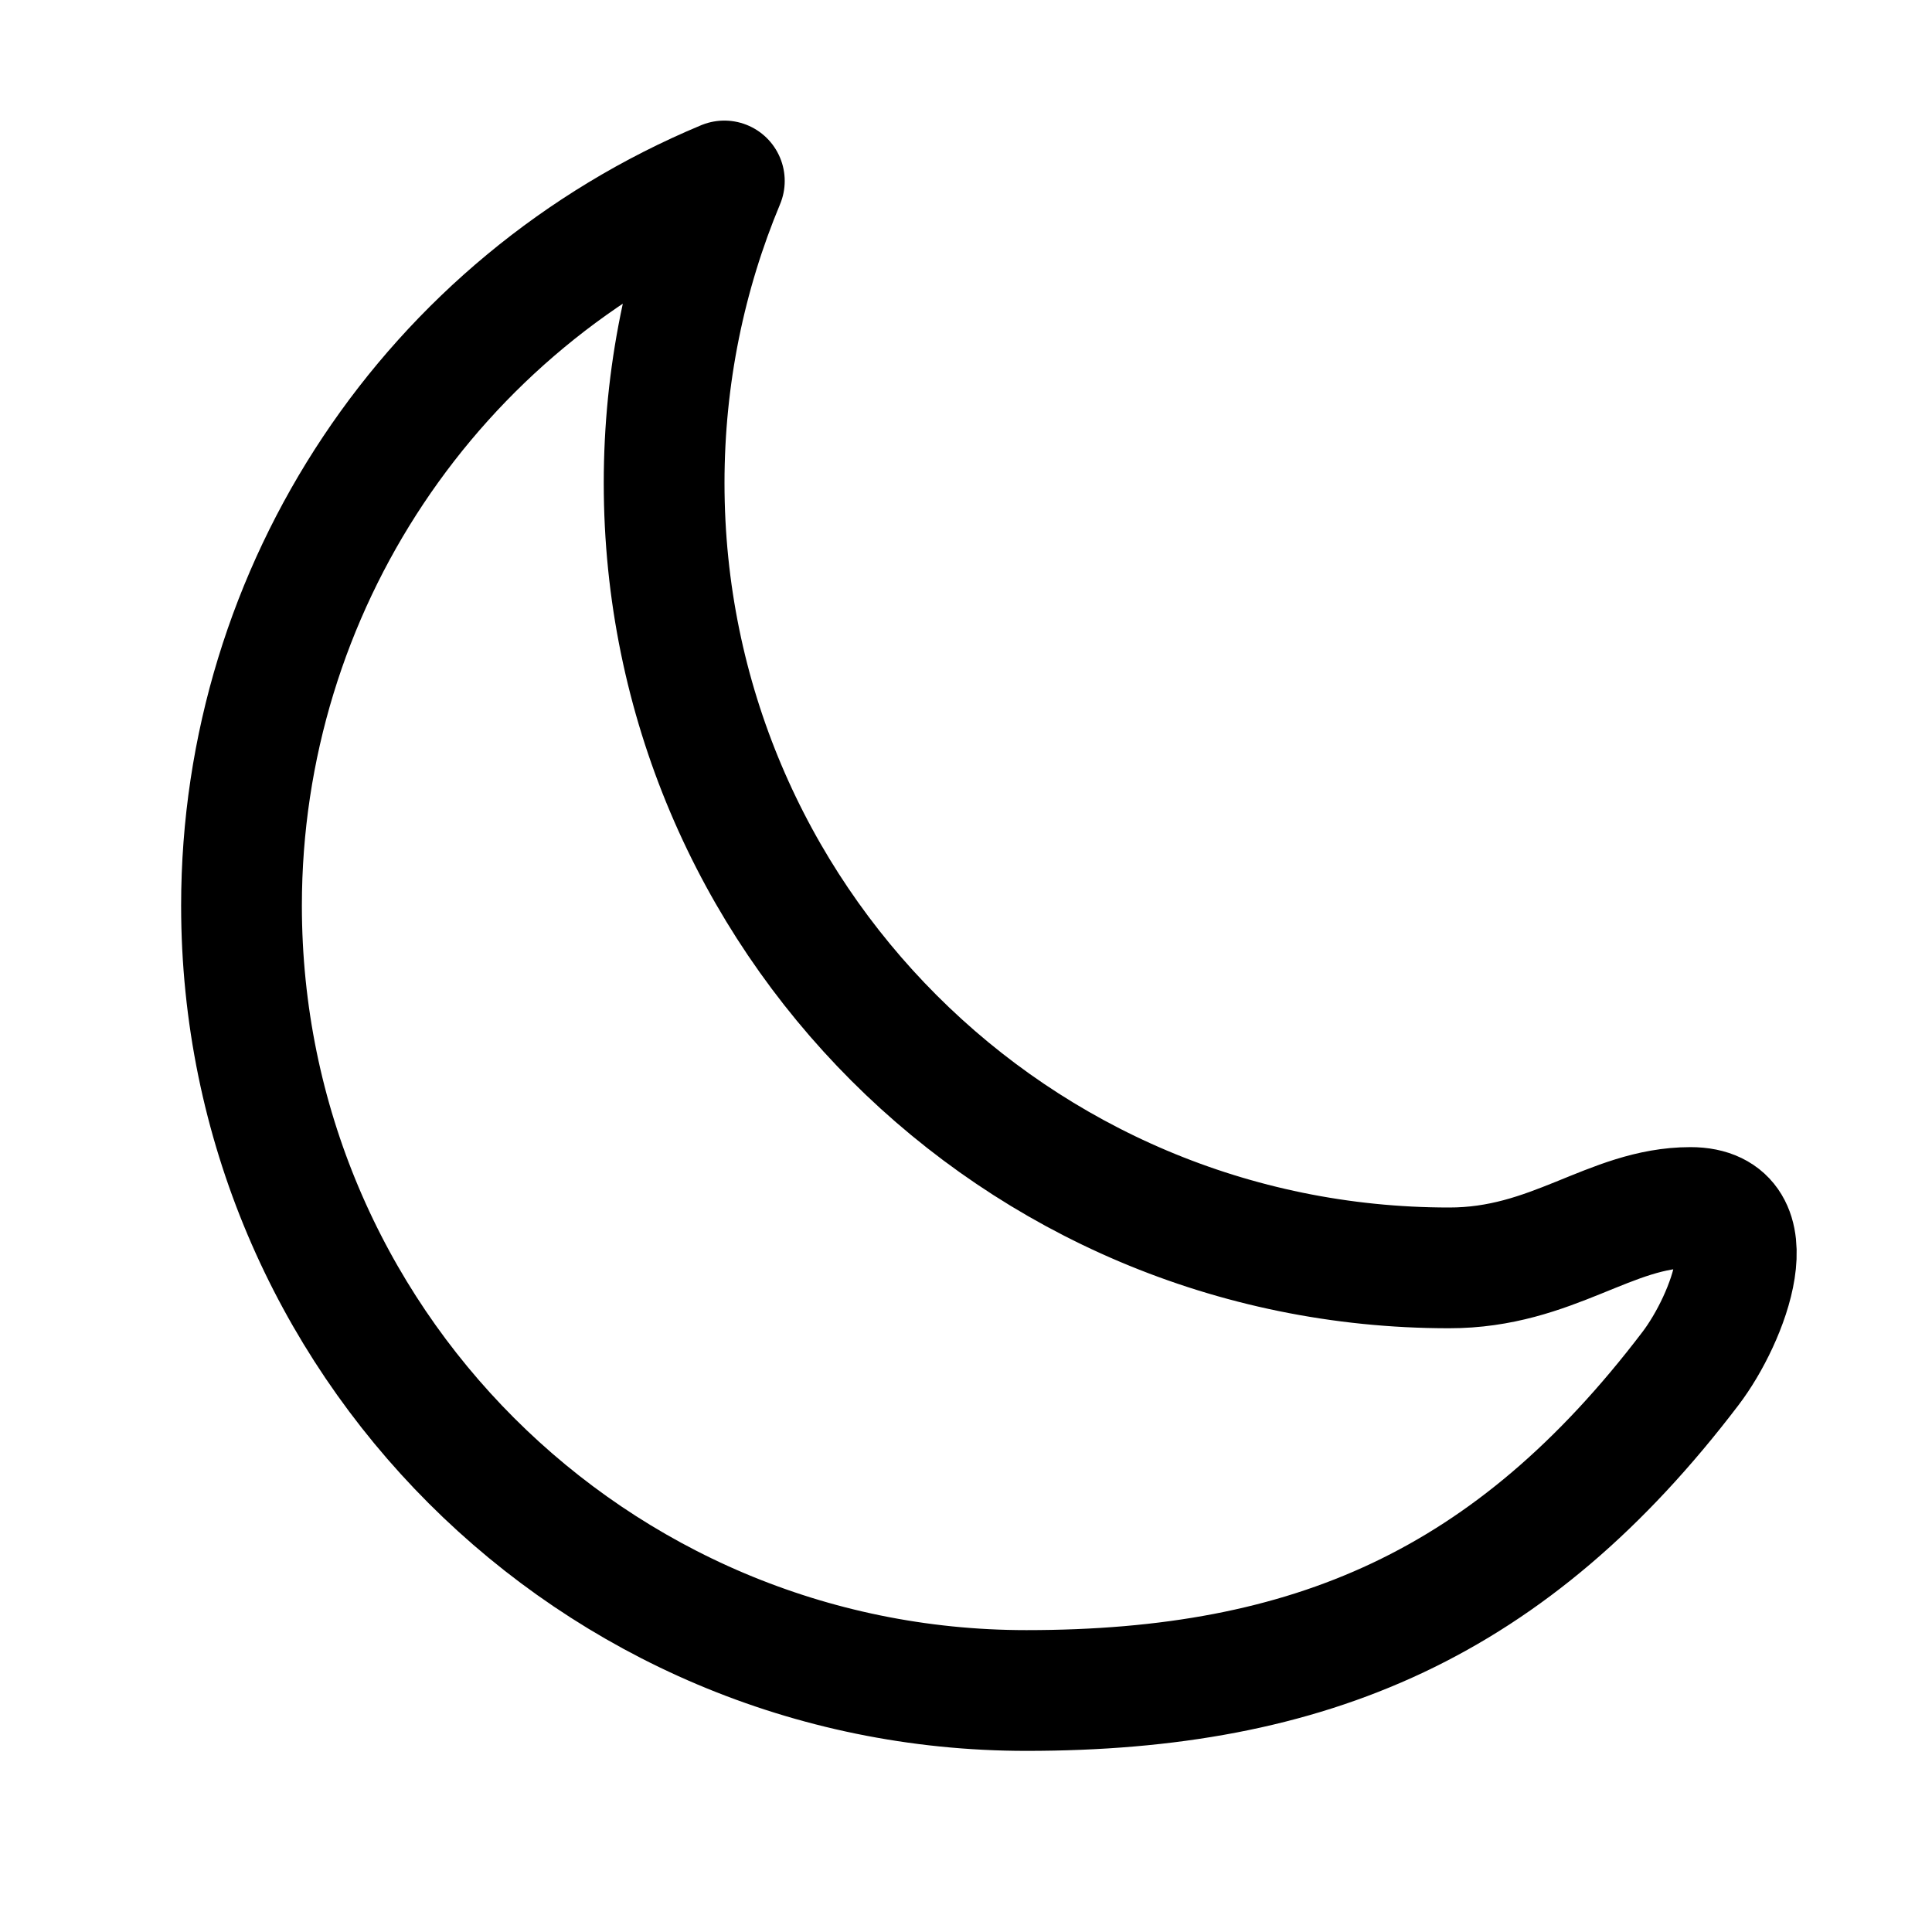
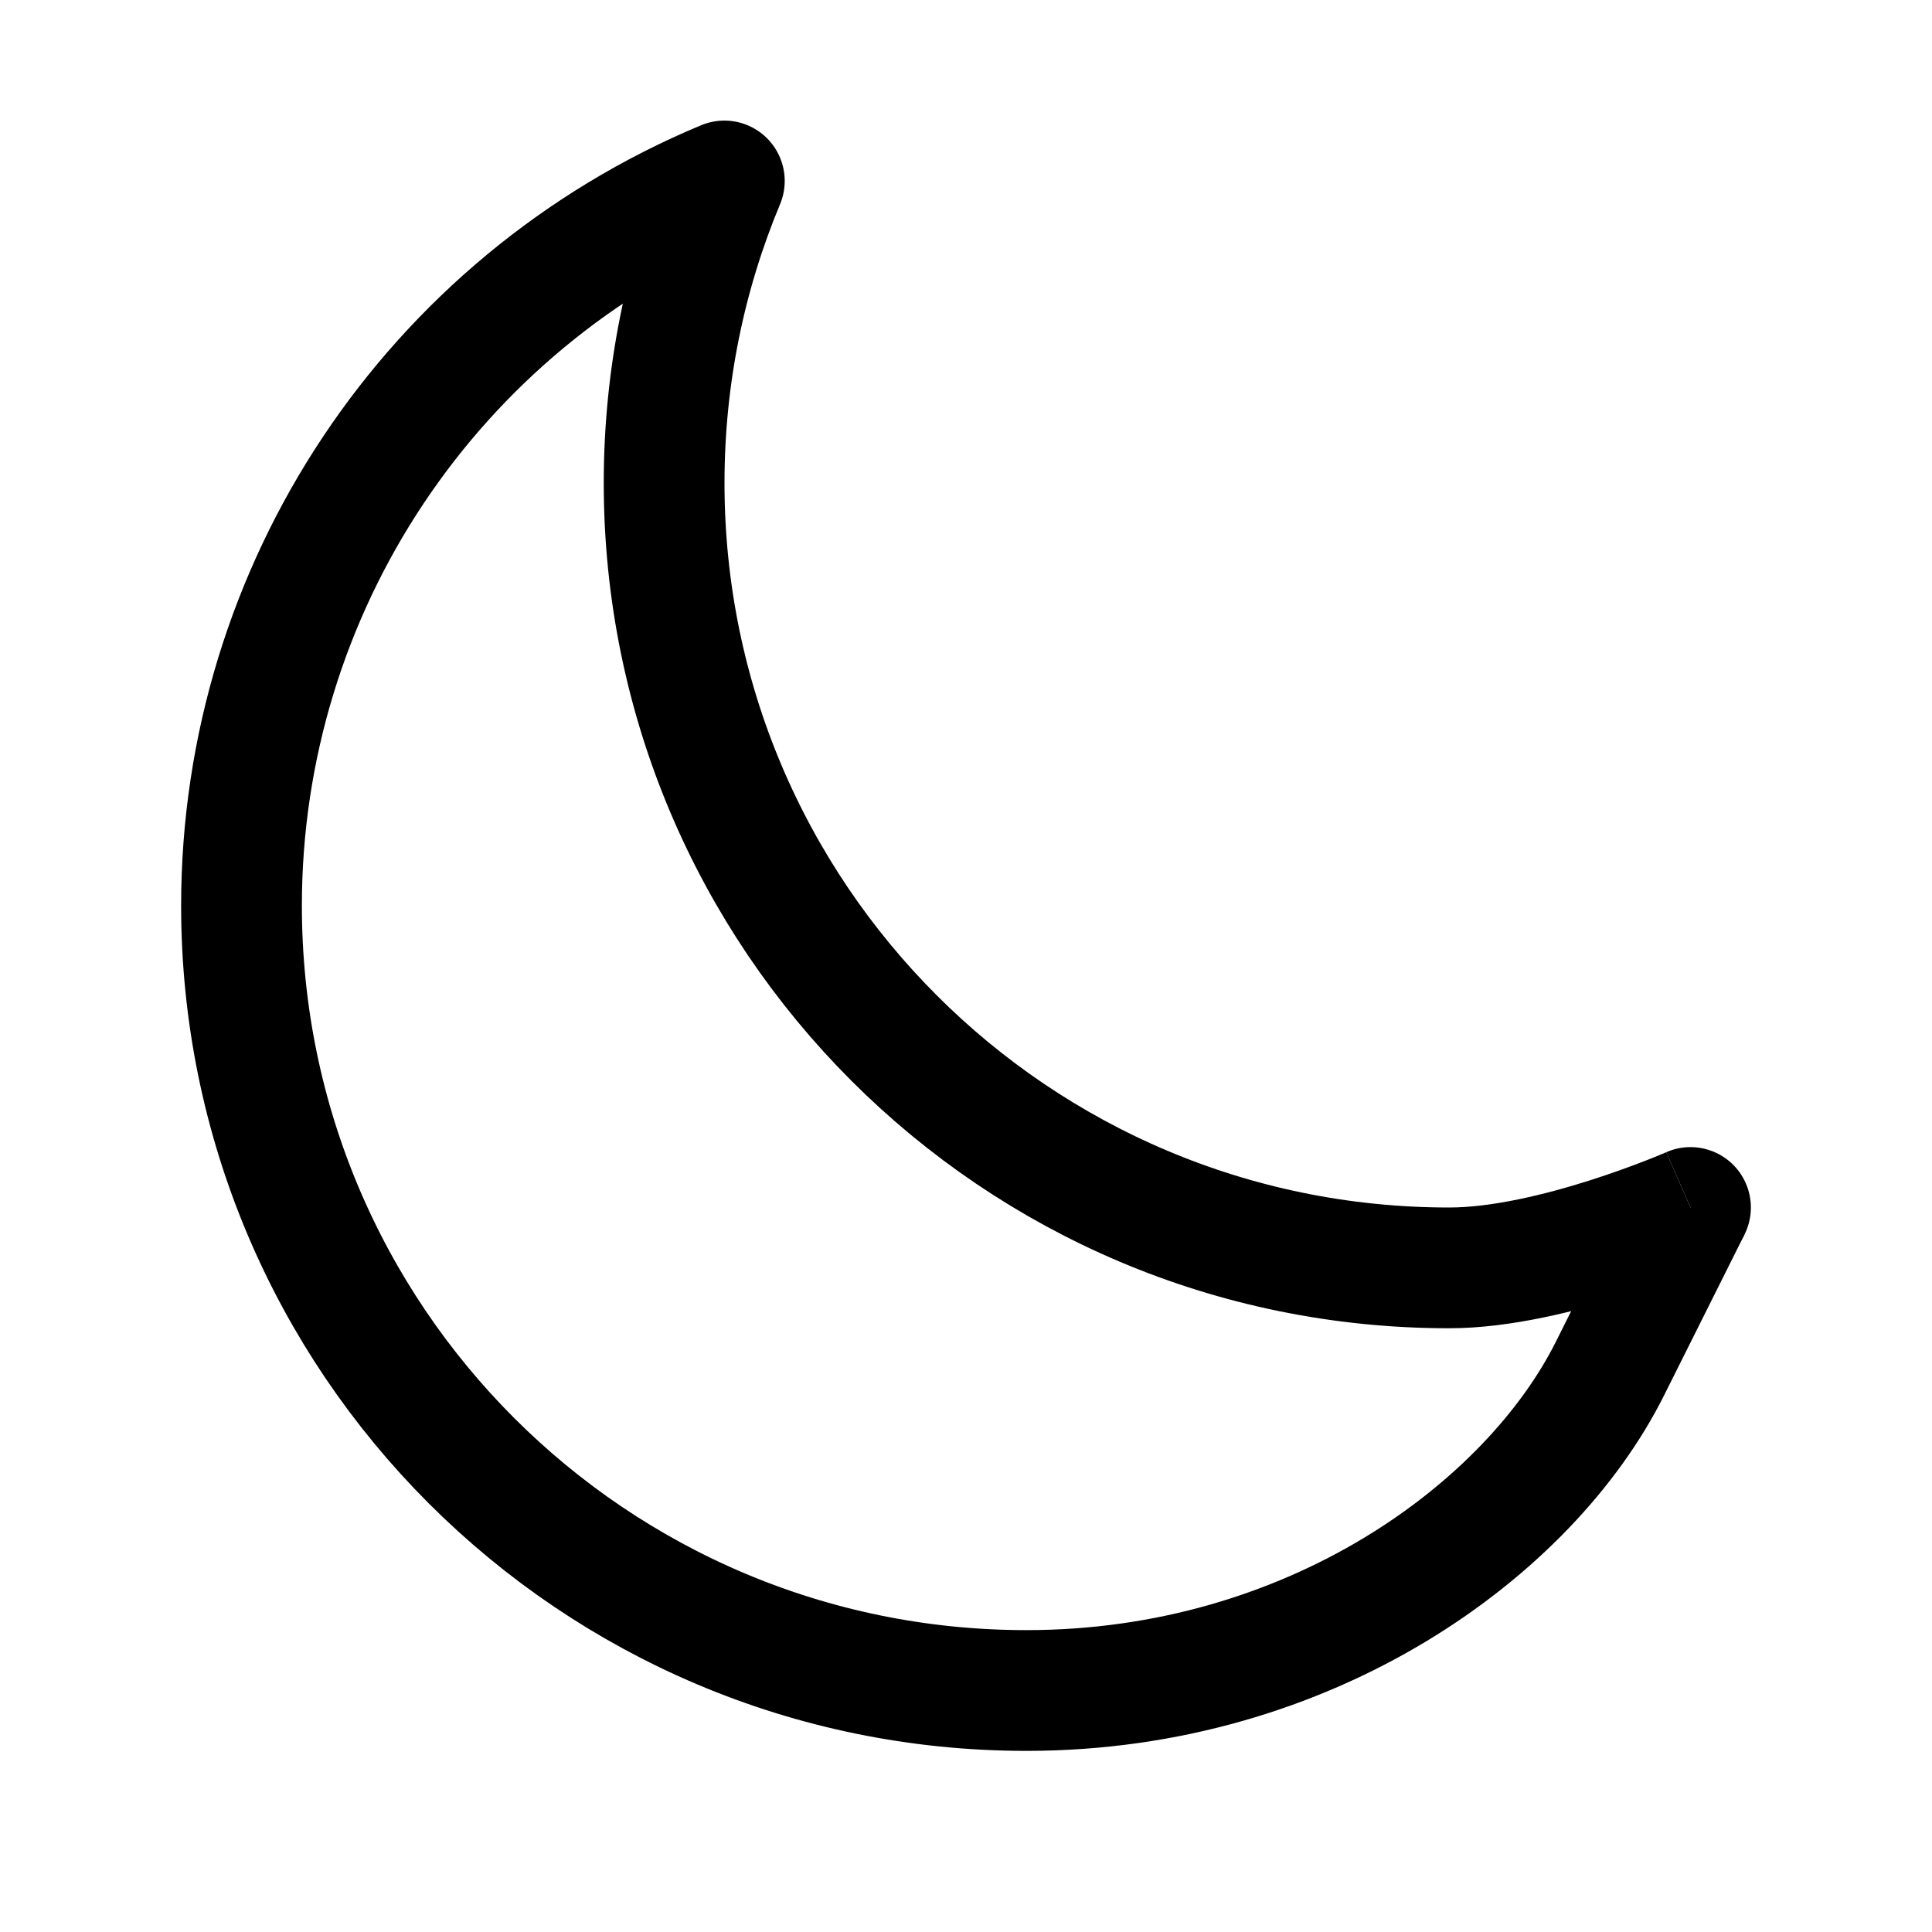
<svg xmlns="http://www.w3.org/2000/svg" width="24" height="24" id="screenshot-c53ee40d-559c-809e-8007-bfd8bbff0c05" viewBox="0 0 24 24" fill="none" version="1.1">
  <g id="shape-c53ee40d-559c-809e-8007-bfd8bbff0c05">
    <g class="frame-container-wrapper">
      <g class="frame-container-blur">
        <g class="frame-container-shadows">
          <g fill="none">
            <g class="fills" id="fills-c53ee40d-559c-809e-8007-bfd8bbff0c05">
              <rect rx="0" ry="0" x="0" y="0" width="24" height="24" transform="matrix(1, 0, 0, 1, 0, 0)" class="frame-background" />
            </g>
            <g class="frame-children">
              <g id="shape-c53ee40d-559c-809e-8007-bfd8bbff0c06" rx="0" ry="0" style="fill: rgb(0, 0, 0);">
                <g id="shape-c53ee40d-559c-809e-8007-bfd8bbff0c07" style="display: none;">
                  <g class="fills" id="fills-c53ee40d-559c-809e-8007-bfd8bbff0c07">
                    <rect width="24" height="24" x="0" transform="matrix(1, 0, 0, 1, 0, 0)" style="fill: none;" ry="0" fill="none" rx="0" y="0" />
                  </g>
-                   <g fill="none" id="strokes-5c4093ee-5bf7-80c5-8007-bfe27843115f-c53ee40d-559c-809e-8007-bfd8bbff0c07" class="strokes">
+                   <g fill="none" id="strokes-0461bb34-bfaa-80dd-8007-c00222c0e053-c53ee40d-559c-809e-8007-bfd8bbff0c07" class="strokes">
                    <g class="stroke-shape">
                      <rect rx="0" ry="0" x="0" y="0" transform="matrix(1, 0, 0, 1, 0, 0)" width="24" height="24" style="fill: none; stroke-width: 1.5; stroke: rgb(0, 0, 0); stroke-opacity: 1;" />
                    </g>
                  </g>
                </g>
                <g id="shape-c53ee40d-559c-809e-8007-bfd8bbff0c08">
                  <g class="fills" id="fills-c53ee40d-559c-809e-8007-bfd8bbff0c08">
-                     <path d="M21,15C20,15,19.288,15.752,18,15.75C12.615,15.75,8.25,11.385,8.25,6C8.25,4.67,8.516,3.403,8.998,2.248C5.365,3.763,3,7.314,3,11.25C3,16.635,7.365,21,12.75,21C16.282,21,18.777,19.922,21,17C21.473,16.379,22,15,21,15L21,15L21,15" fill="none" stroke-linejoin="round" style="fill: none;" />
+                     <path d="M21,15C21,15,19.288,15.752,18,15.75C12.615,15.75,8.25,11.385,8.25,6C8.25,4.67,8.516,3.403,8.998,2.248C5.365,3.763,3,7.314,3,11.25C3,16.635,7.365,21,12.75,21C16.282,21,19,19,20,17C20.349,16.302,21,15,21,15L21,15L21,15" fill="none" stroke-linejoin="round" style="fill: none;" />
                  </g>
-                   <g fill="none" stroke-linejoin="round" id="strokes-5c4093ee-5bf7-80c5-8007-bfe278438805-c53ee40d-559c-809e-8007-bfd8bbff0c08" class="strokes">
+                   <g fill="none" stroke-linejoin="round" id="strokes-0461bb34-bfaa-80dd-8007-c00222c1d1f8-c53ee40d-559c-809e-8007-bfd8bbff0c08" class="strokes">
                    <g class="stroke-shape">
-                       <path d="M21,15C20,15,19.288,15.752,18,15.75C12.615,15.75,8.25,11.385,8.25,6C8.25,4.67,8.516,3.403,8.998,2.248C5.365,3.763,3,7.314,3,11.25C3,16.635,7.365,21,12.75,21C16.282,21,18.777,19.922,21,17C21.473,16.379,22,15,21,15L21,15L21,15" style="fill: none; stroke-width: 1.5; stroke: rgb(0, 0, 0); stroke-opacity: 1;" />
+                       <defs>
+                         <marker refX="3" fill-opacity="1" orient="auto-start-reverse" id="marker-render-4-round" viewBox="0 0 6 6" fill="#000000" refY="3" markerWidth="6" markerHeight="6">
+                           <path d="M 3 2.5 A 0.5 0.5 0 0 1 3 3.5 " />
+                         </marker>
+                       </defs>
+                       <path d="M21,15C21,15,19.288,15.752,18,15.75C12.615,15.75,8.25,11.385,8.25,6C8.25,4.67,8.516,3.403,8.998,2.248C5.365,3.763,3,7.314,3,11.25C3,16.635,7.365,21,12.75,21C16.282,21,19,19,20,17C20.349,16.302,21,15,21,15L21,15L21,15" style="fill: none; stroke-width: 1.5; stroke: rgb(0, 0, 0); stroke-opacity: 1; marker-start: url(&quot;#marker-render-4-round&quot;);" />
                    </g>
                  </g>
                </g>
              </g>
            </g>
          </g>
        </g>
      </g>
    </g>
  </g>
</svg>
